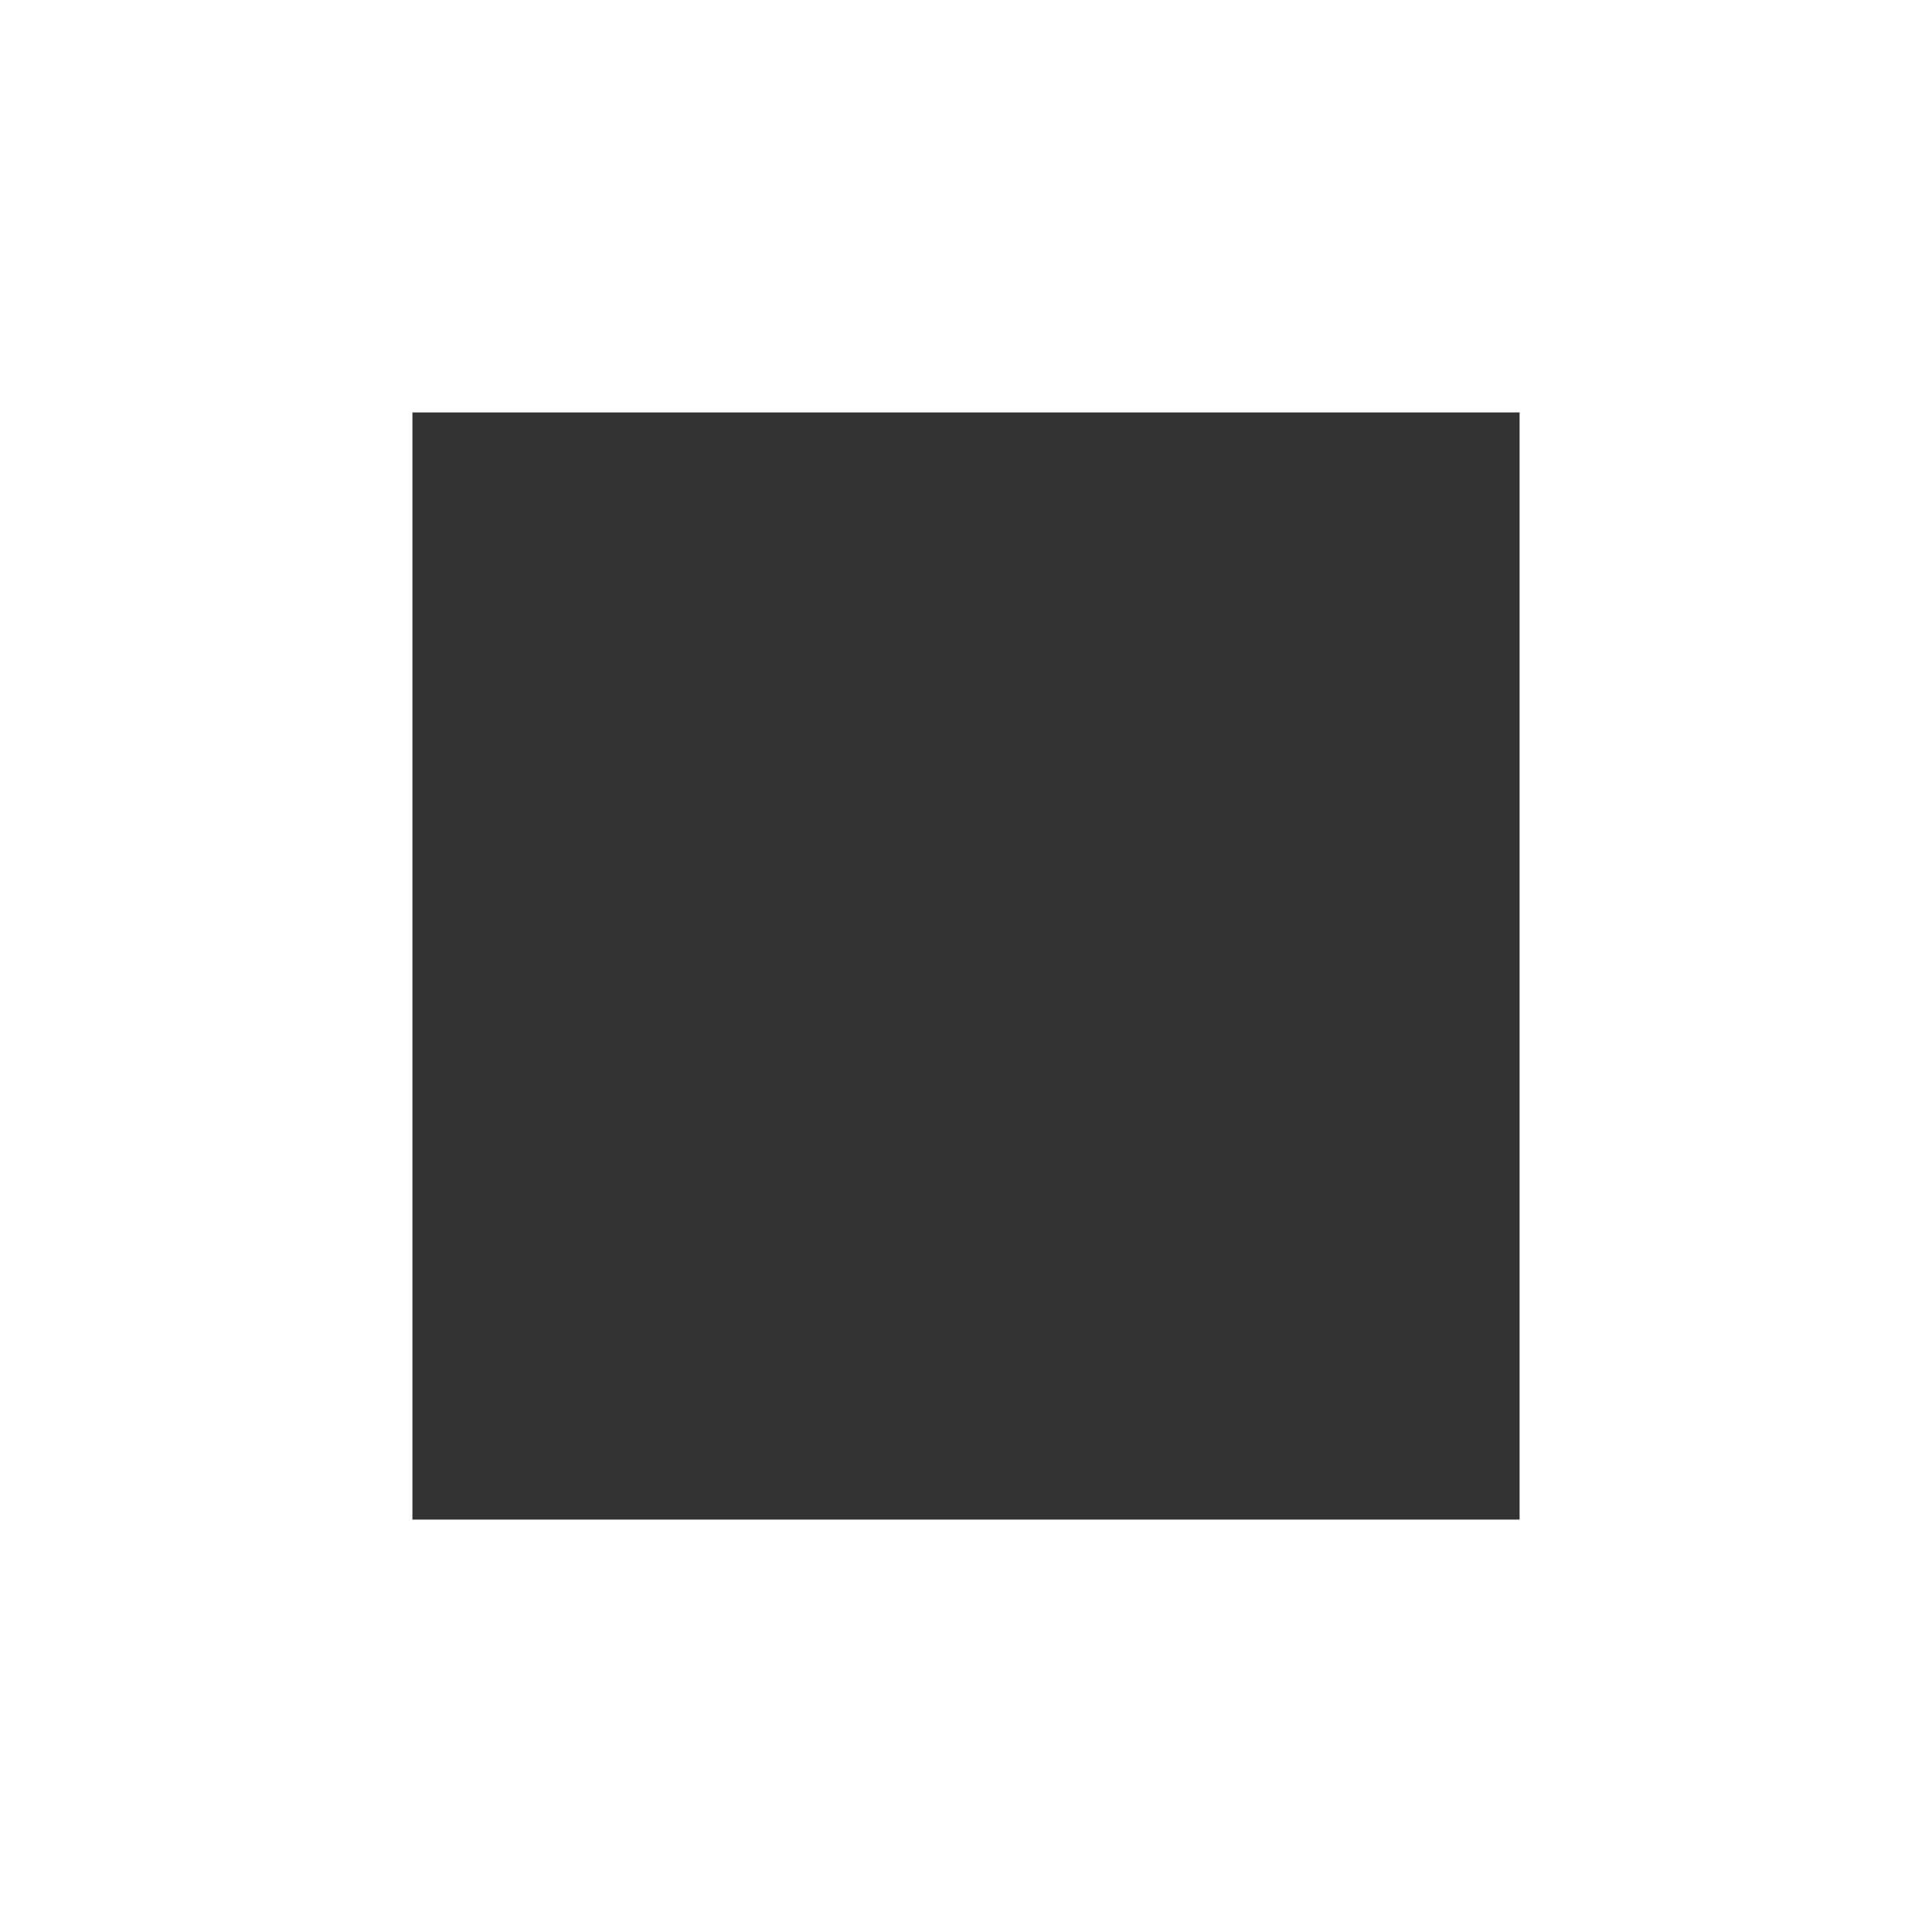
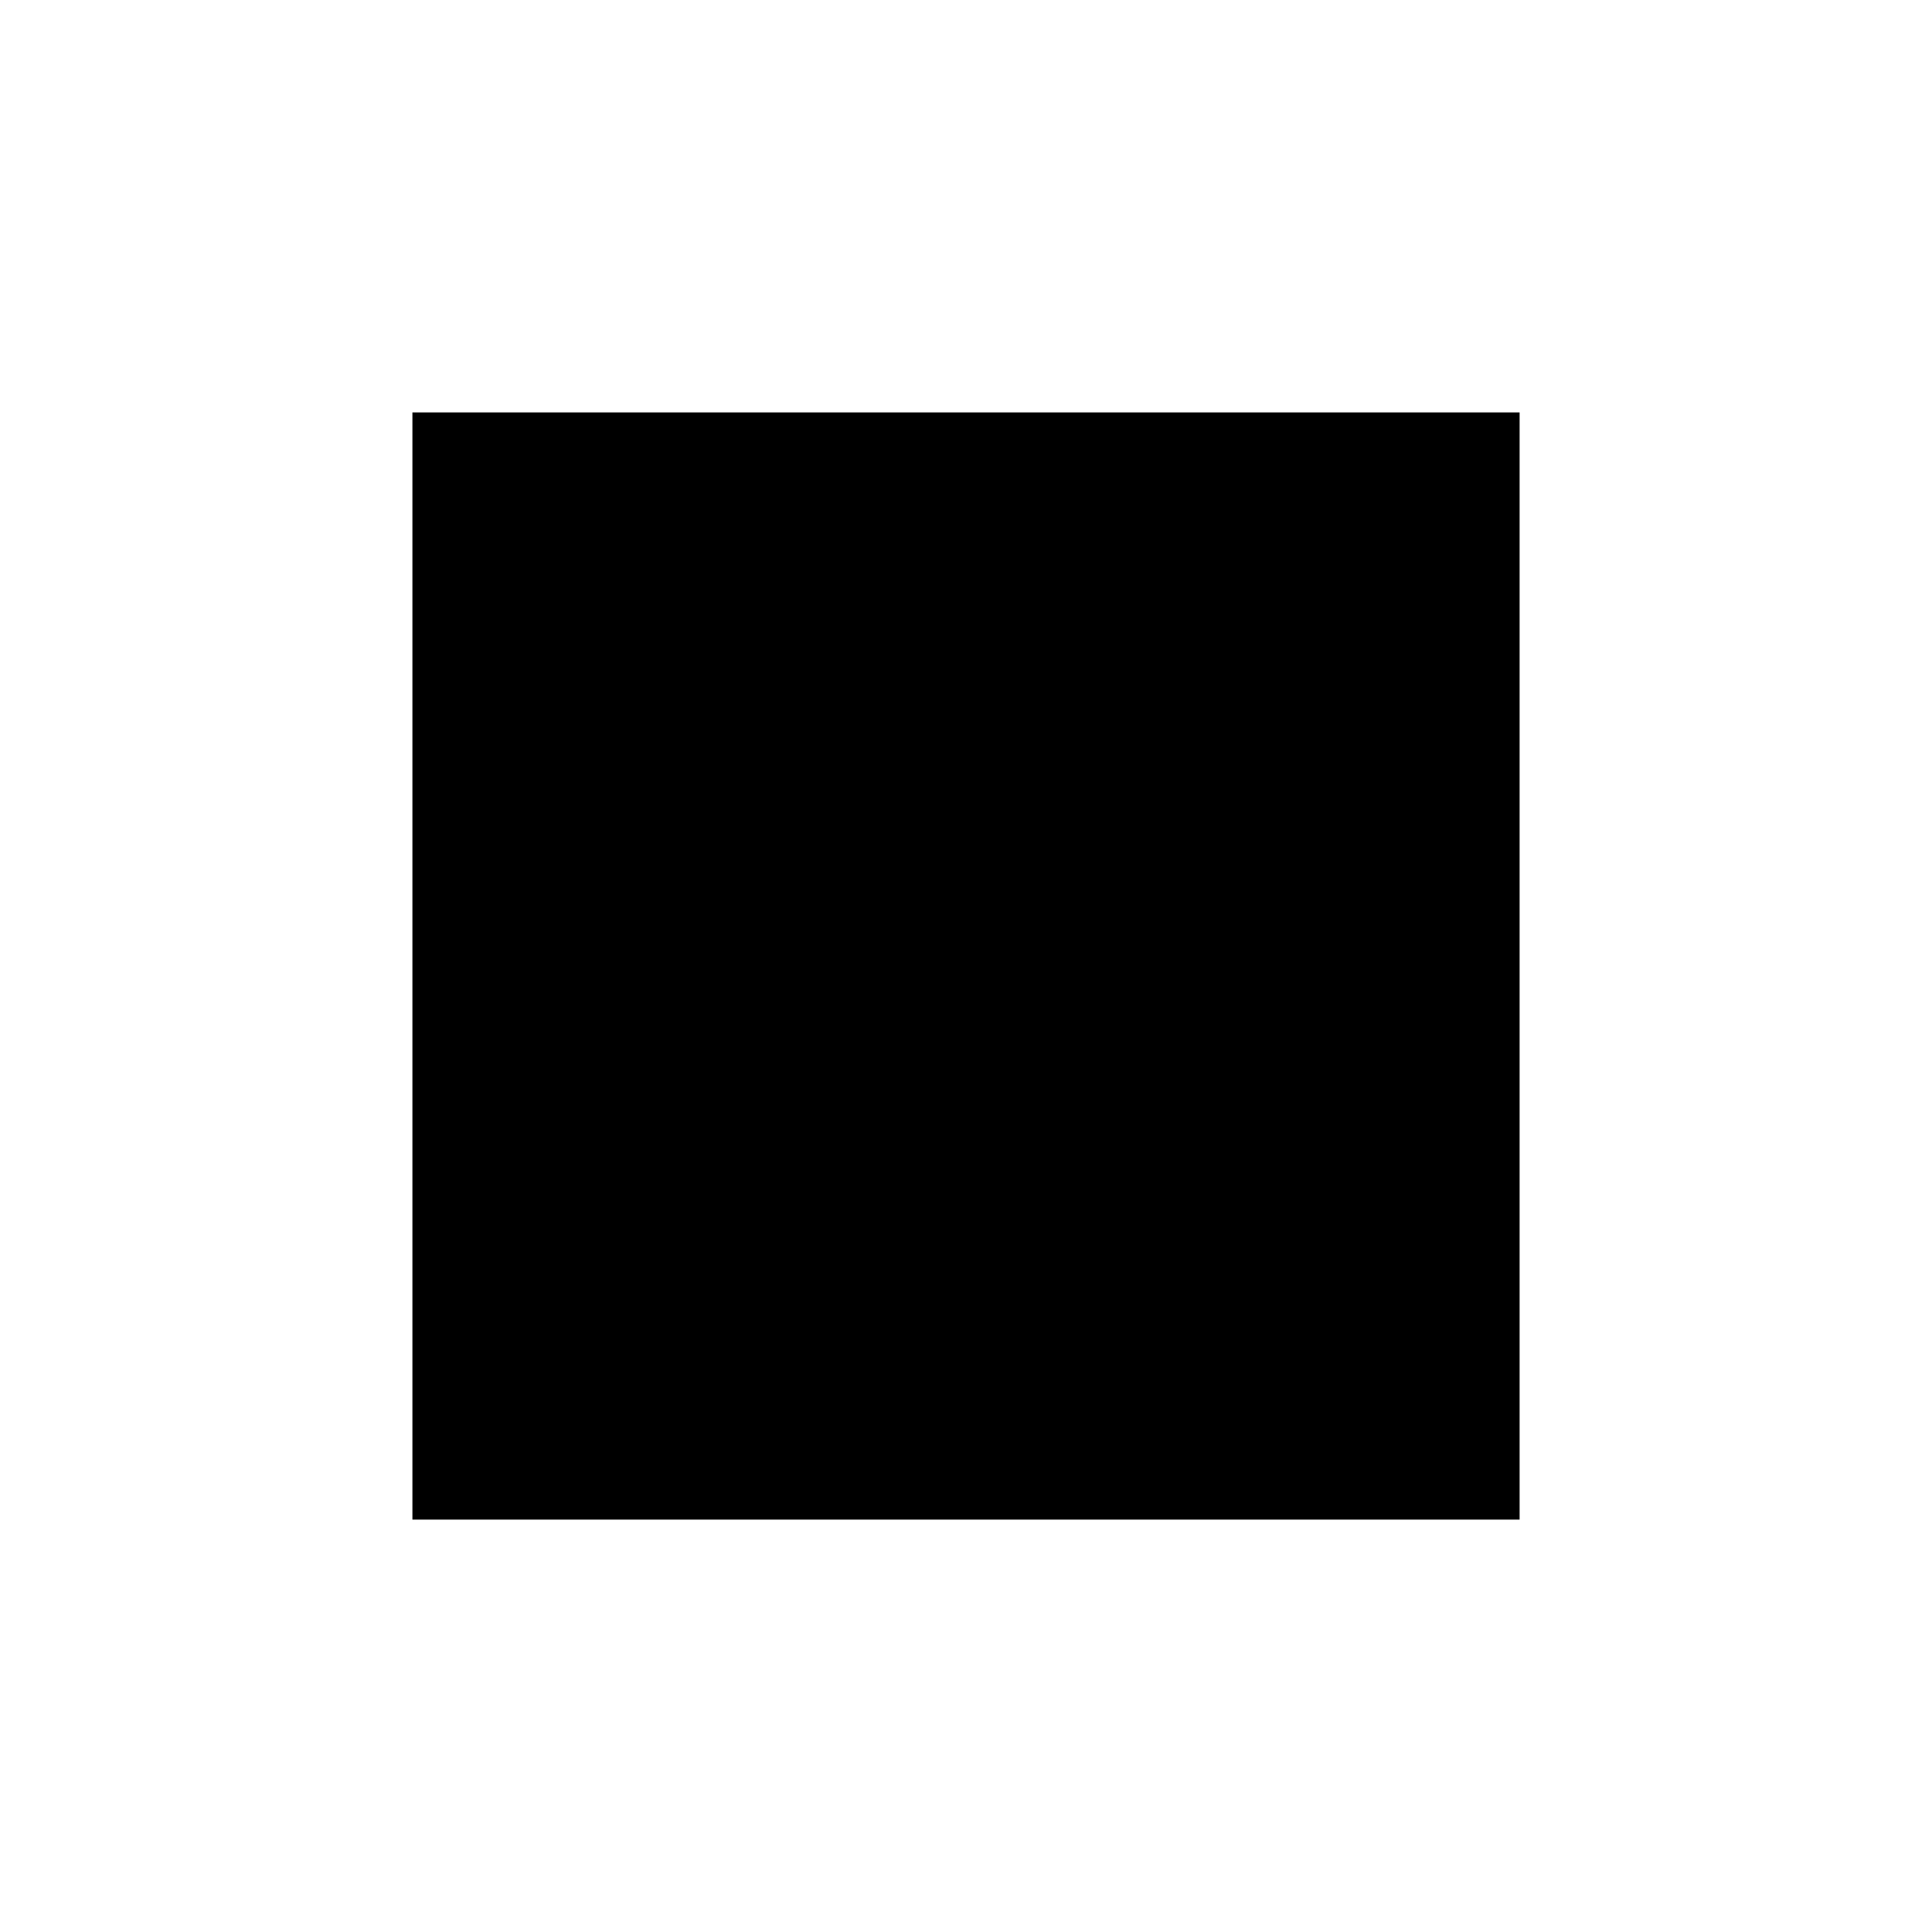
- <svg xmlns="http://www.w3.org/2000/svg" version="1.0" x="0px" y="0px" width="96px" height="96px" viewBox="0 0 96 96" enable-background="new 0 0 96 96" xml:space="preserve">
+ <svg xmlns="http://www.w3.org/2000/svg" version="1.0" x="0px" y="0px" width="96px" height="96px" viewBox="0 0 96 96" enable-background="new 0 0 96 96" xml:space="preserve" id="svg2">
+   <defs id="defs9" />
  <g id="_x39__av_stop">
-     <rect x="20.493" y="20.493" display="inline" fill="#333333" width="55.015" height="55.015" />
+     <rect x="20.493" y="20.493" display="inline" width="55.015" height="55.015" id="rect5" style="fill:#000000;display:inline" />
  </g>
</svg>
